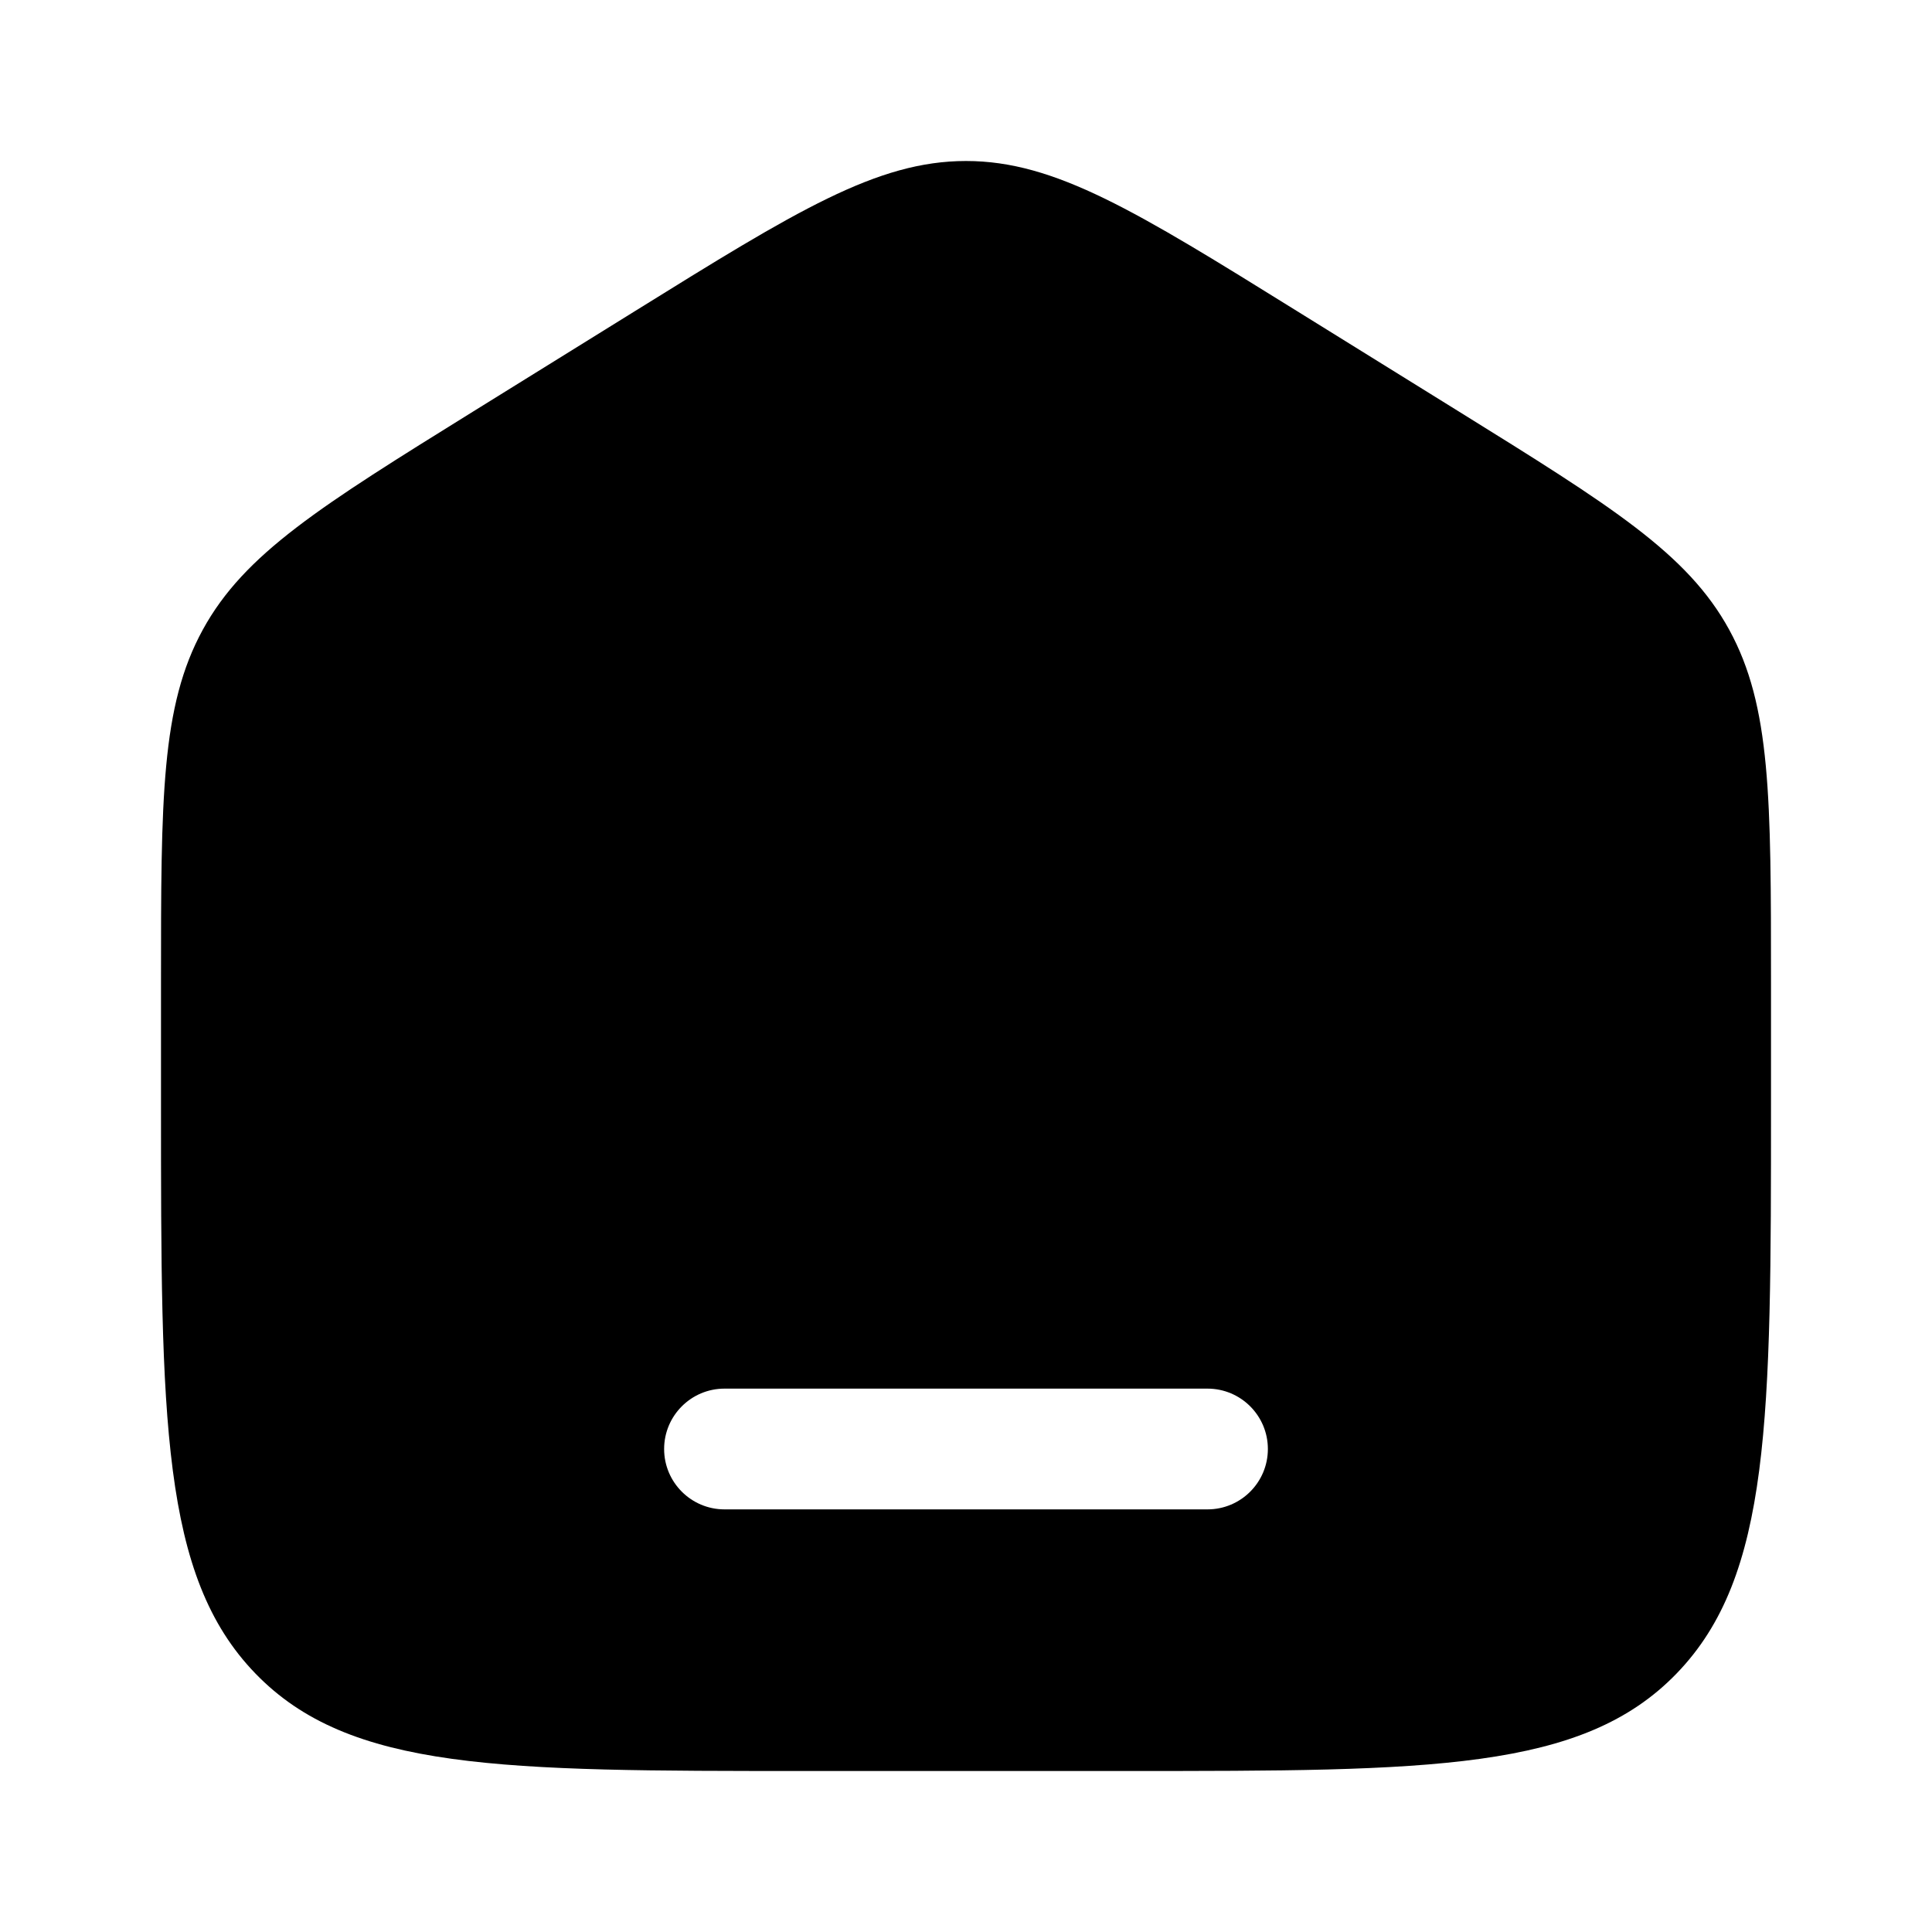
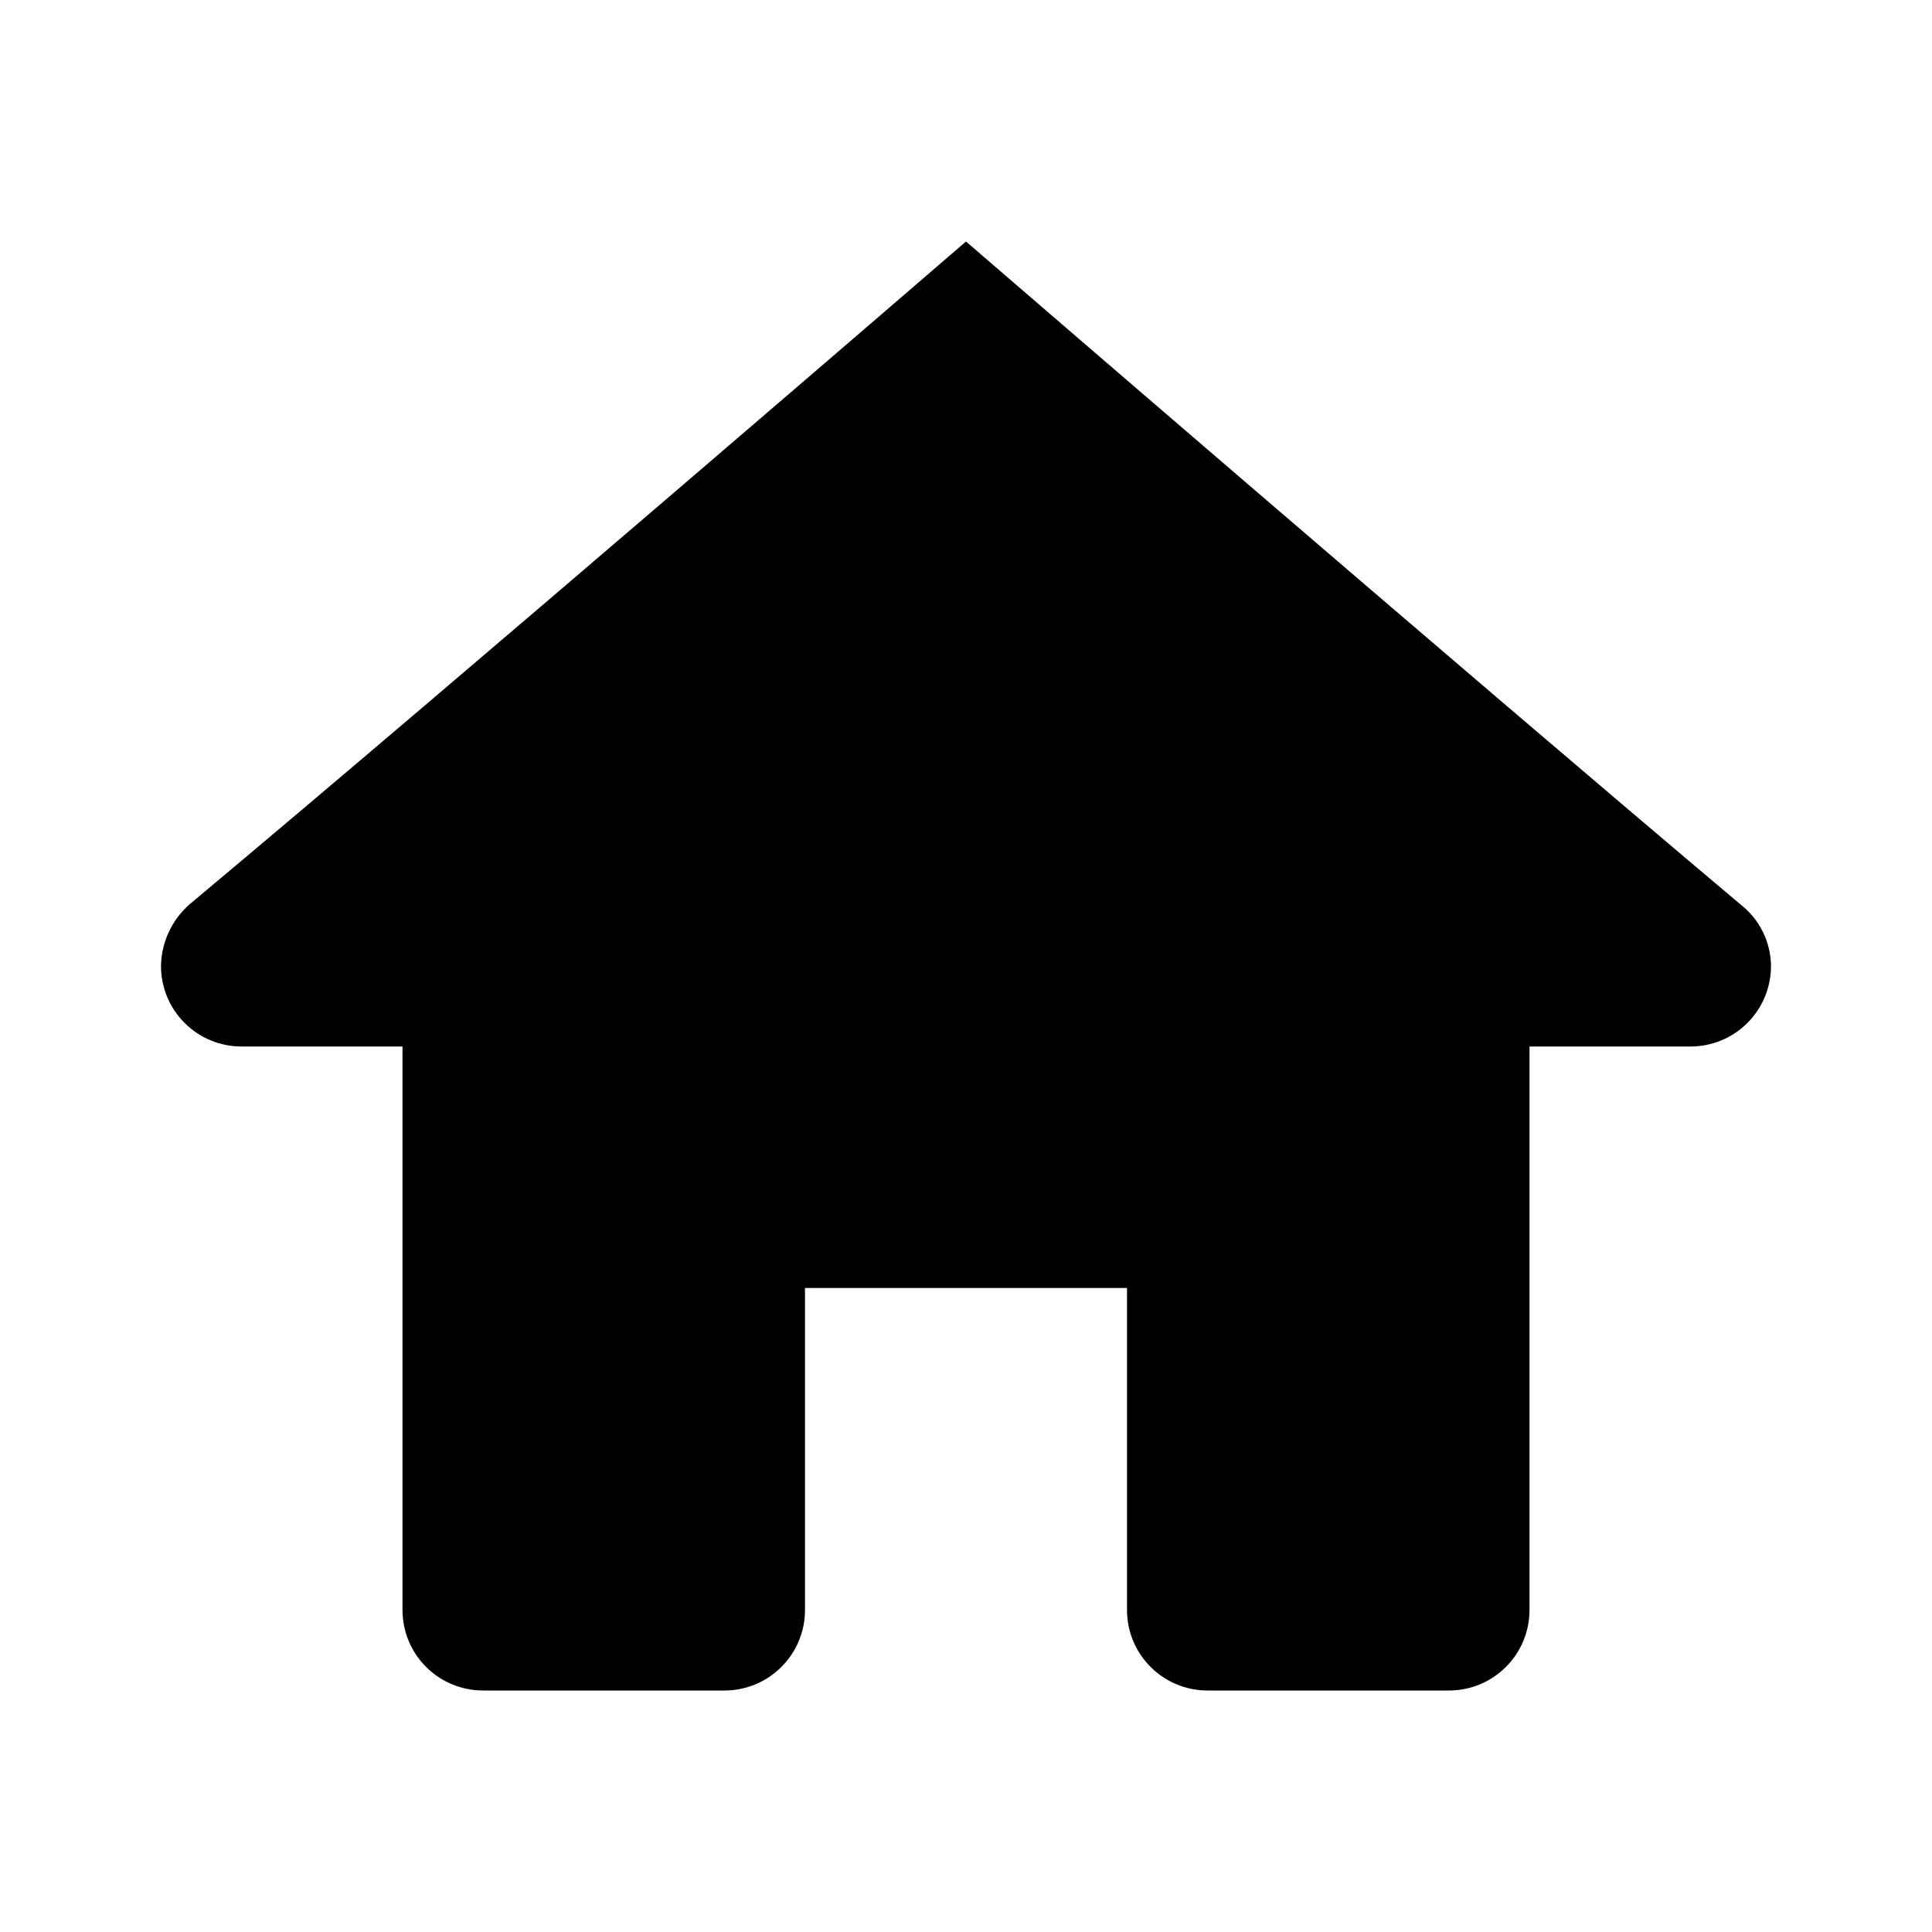
- <svg xmlns="http://www.w3.org/2000/svg" width="800px" height="800px" viewBox="0 0 24 24" fill="#000000">
-   <path fill-rule="evenodd" clip-rule="evenodd" d="M2.519 7.823C2 8.771 2 9.915 2 12.204V13.725C2 17.626 2 19.576 3.172 20.788C4.343 22 6.229 22 10 22H14C17.771 22 19.657 22 20.828 20.788C22 19.576 22 17.626 22 13.725V12.204C22 9.915 22 8.771 21.481 7.823C20.962 6.874 20.013 6.286 18.116 5.108L16.116 3.867C14.111 2.622 13.108 2 12 2C10.892 2 9.889 2.622 7.884 3.867L5.884 5.108C3.987 6.286 3.038 6.874 2.519 7.823ZM9 17.25C8.586 17.25 8.25 17.586 8.25 18C8.25 18.414 8.586 18.75 9 18.75H15C15.414 18.75 15.75 18.414 15.75 18C15.75 17.586 15.414 17.25 15 17.25H9Z" fill="#000" />
+ <svg xmlns="http://www.w3.org/2000/svg" width="24" height="24" viewBox="0 0 24 24" fill="">
+   <path d="M12 3C12 3 5.814 8.34 2.357 11.232C2.247 11.328 2.158 11.446 2.097 11.578C2.035 11.71 2.002 11.854 2 12C2 12.265 2.105 12.52 2.293 12.707C2.48 12.895 2.735 13 3 13H5V20C5 20.265 5.105 20.52 5.293 20.707C5.48 20.895 5.735 21 6 21H9C9.265 21 9.52 20.895 9.707 20.707C9.895 20.52 10 20.265 10 20V16H14V20C14 20.265 14.105 20.52 14.293 20.707C14.48 20.895 14.735 21 15 21H18C18.265 21 18.52 20.895 18.707 20.707C18.895 20.52 19 20.265 19 20V13H21C21.265 13 21.52 12.895 21.707 12.707C21.895 12.52 22 12.265 22 12C21.999 11.851 21.963 11.705 21.897 11.572C21.831 11.439 21.735 11.323 21.617 11.232C18.184 8.34 12 3 12 3Z" fill="#000" />
</svg>
